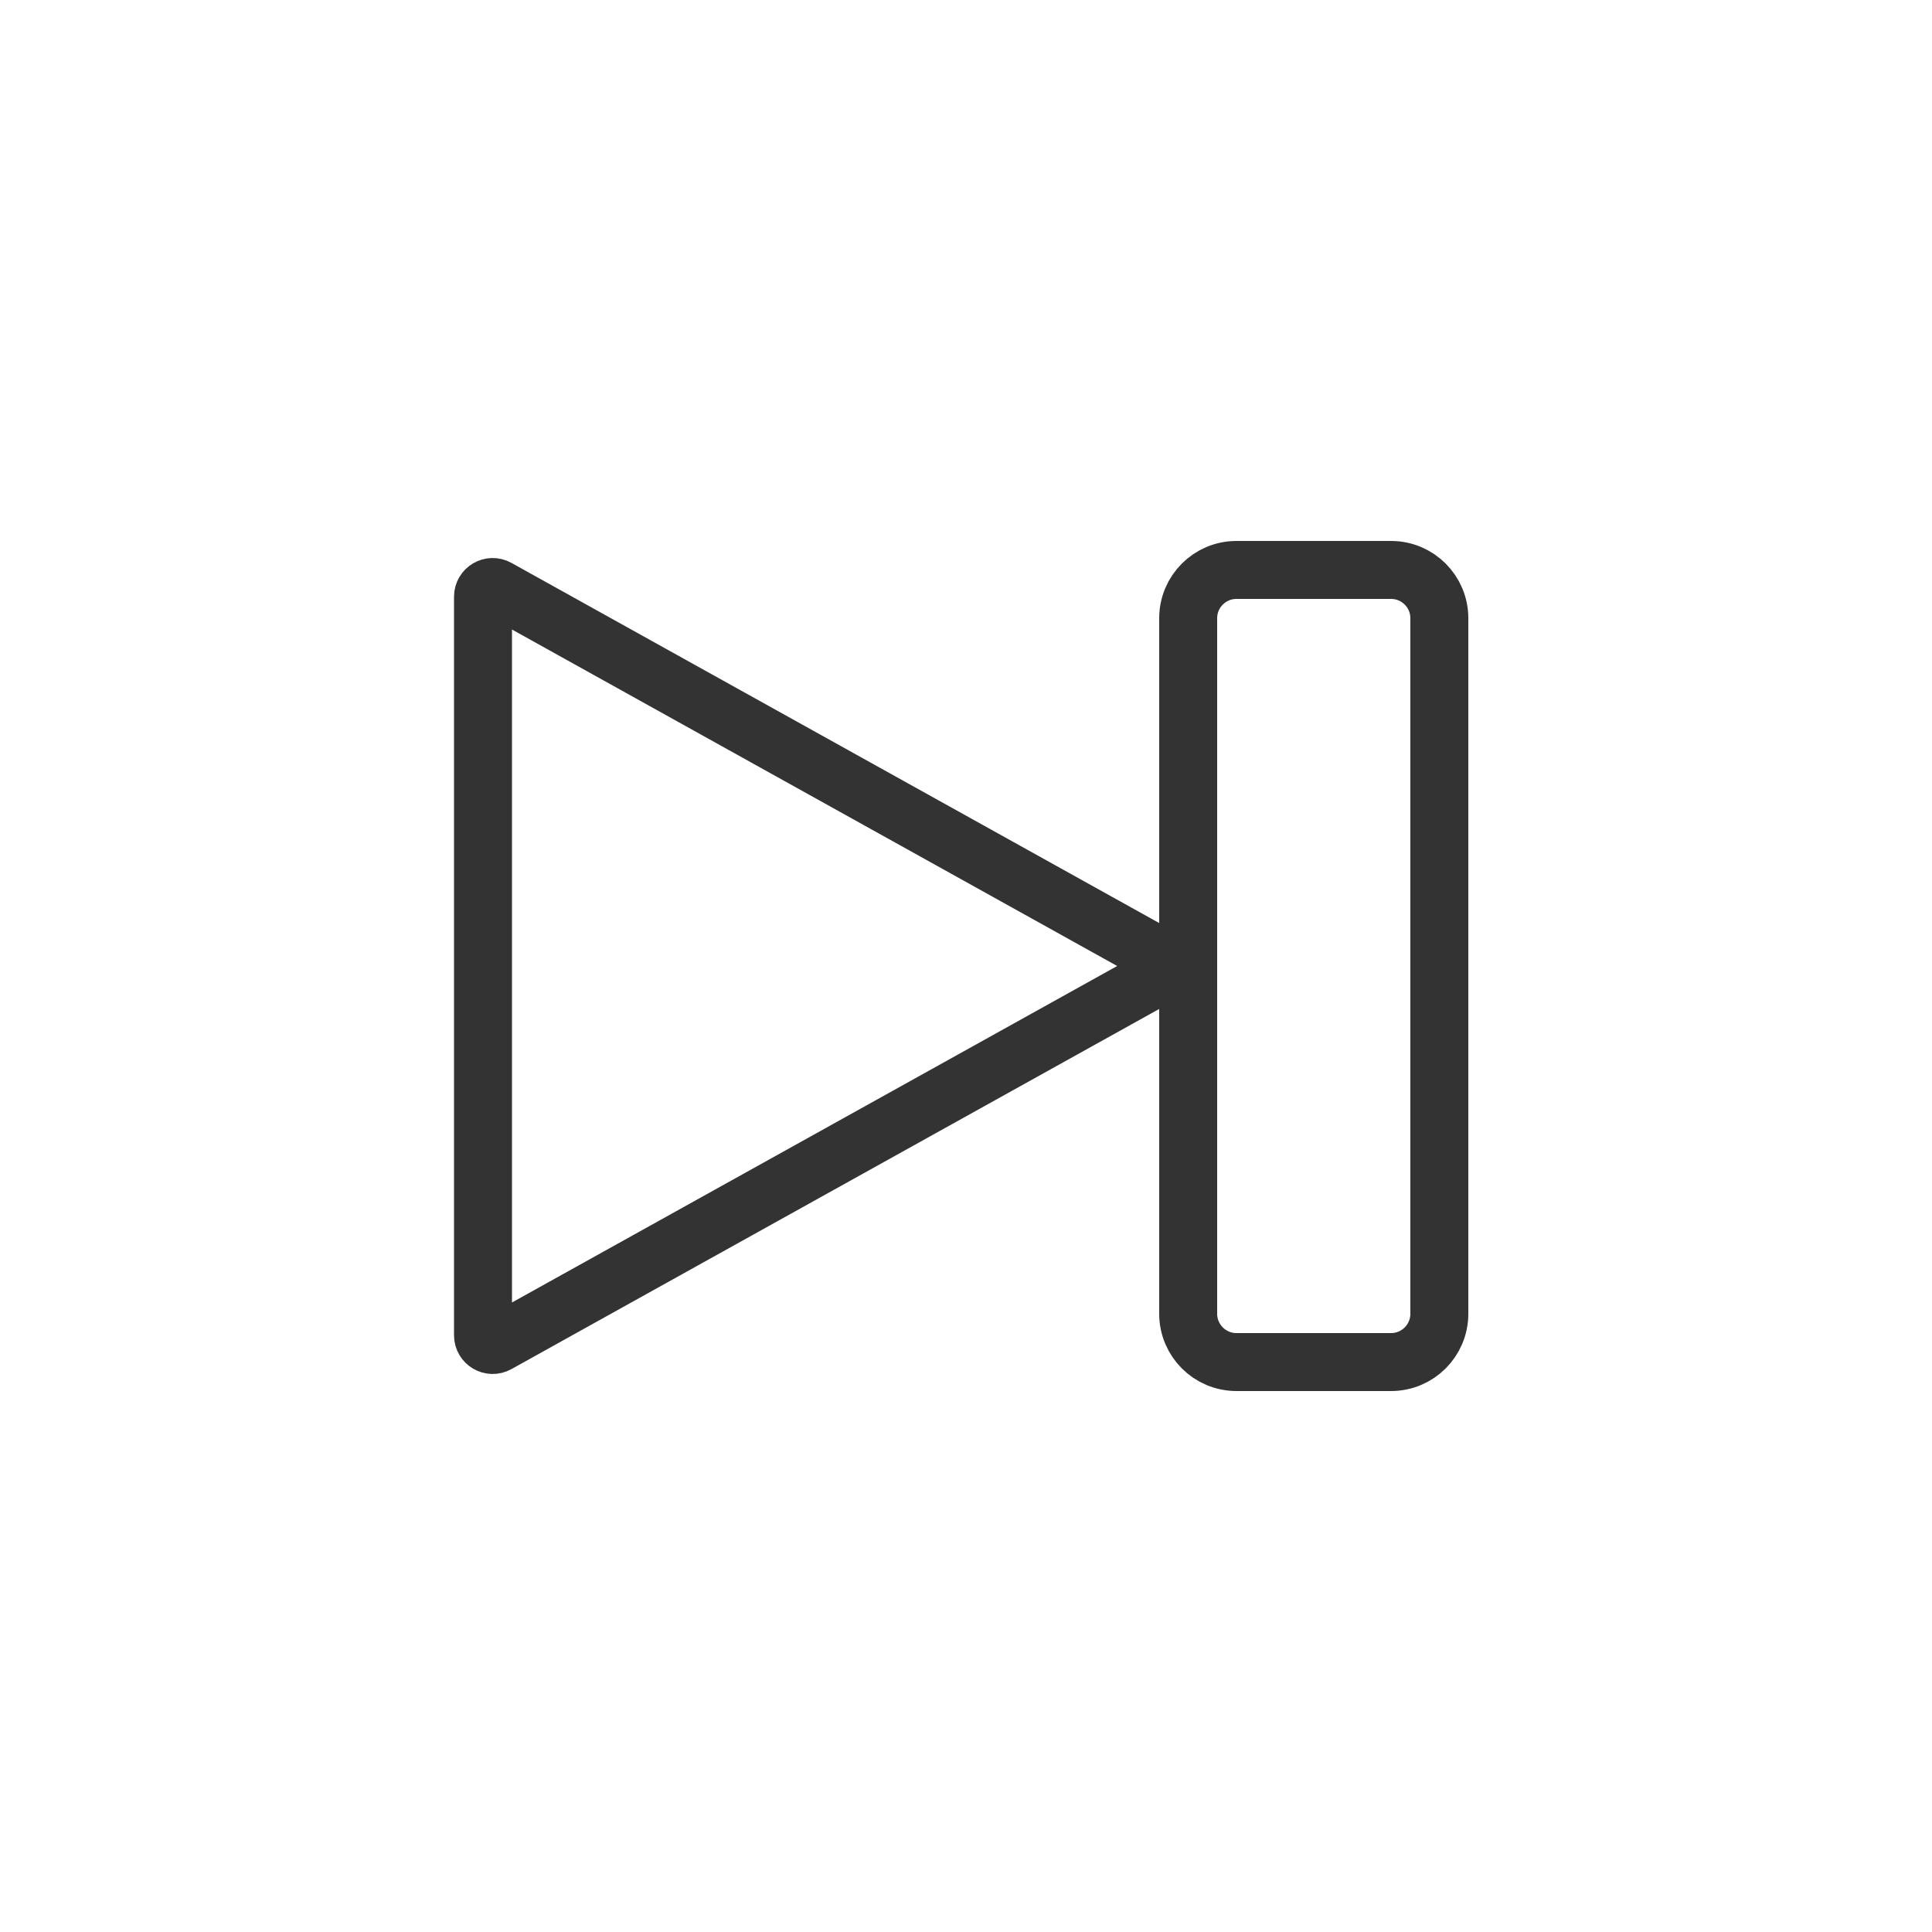
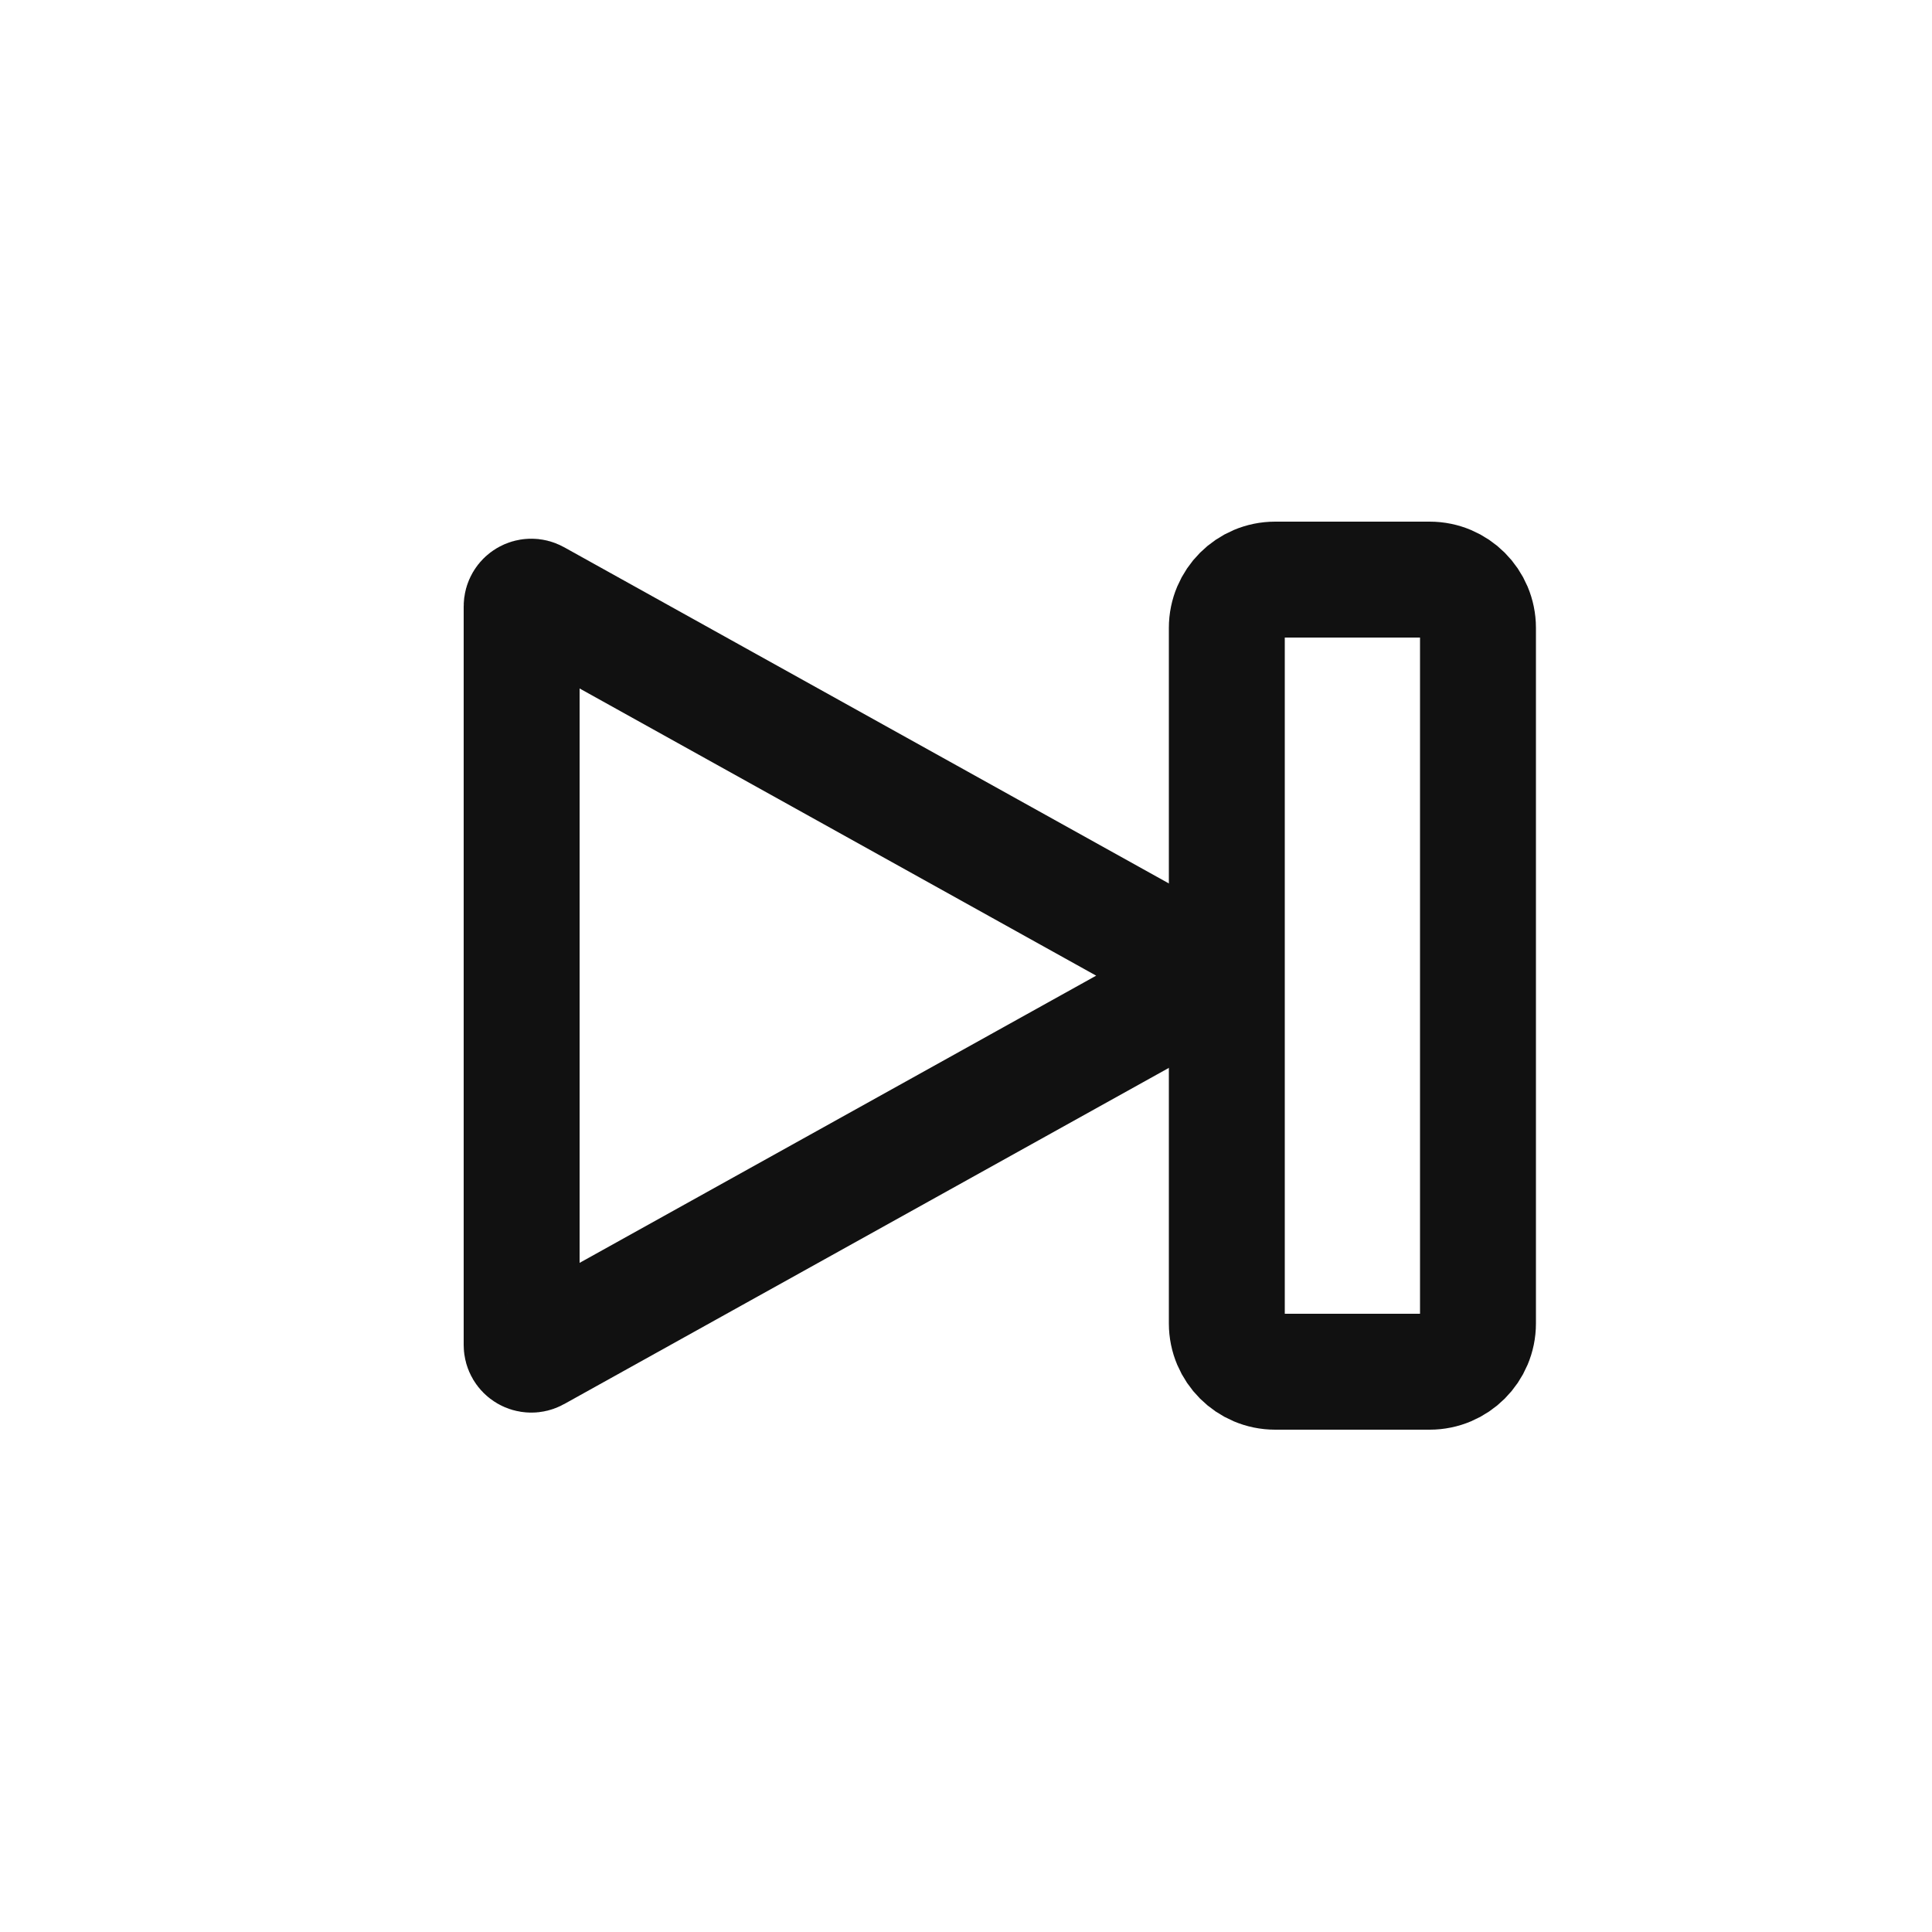
- <svg xmlns="http://www.w3.org/2000/svg" width="50" height="50" viewBox="0 0 50 50" fill="none">
-   <path d="M30.064 24.782C30.235 24.877 30.235 25.123 30.064 25.218L12.871 34.777C12.705 34.869 12.5 34.749 12.5 34.558L12.5 15.442C12.5 15.251 12.705 15.131 12.871 15.223L30.064 24.782Z" stroke="#333333" stroke-width="1.5" />
-   <rect x="30.75" y="14.75" width="6.5" height="20.5" rx="1.25" stroke="#333333" stroke-width="1.5" />
+ <svg xmlns="http://www.w3.org/2000/svg" width="25" height="25" viewBox="0 0 25 25" fill="none">
+   <path d="M15.532 12.734L6.936 17.513C6.852 17.56 6.75 17.499 6.75 17.404V7.846C6.75 7.751 6.852 7.69 6.936 7.737L15.532 12.516C15.617 12.563 15.617 12.687 15.532 12.734Z" stroke="#111111" stroke-width="1.5" />
+   <path d="M18.5 7.5H16.5C16.155 7.5 15.875 7.78 15.875 8.125V17.125C15.875 17.47 16.155 17.75 16.5 17.75H18.5C18.845 17.75 19.125 17.47 19.125 17.125V8.125C19.125 7.78 18.845 7.5 18.5 7.5Z" stroke="#111111" stroke-width="1.5" />
</svg>
